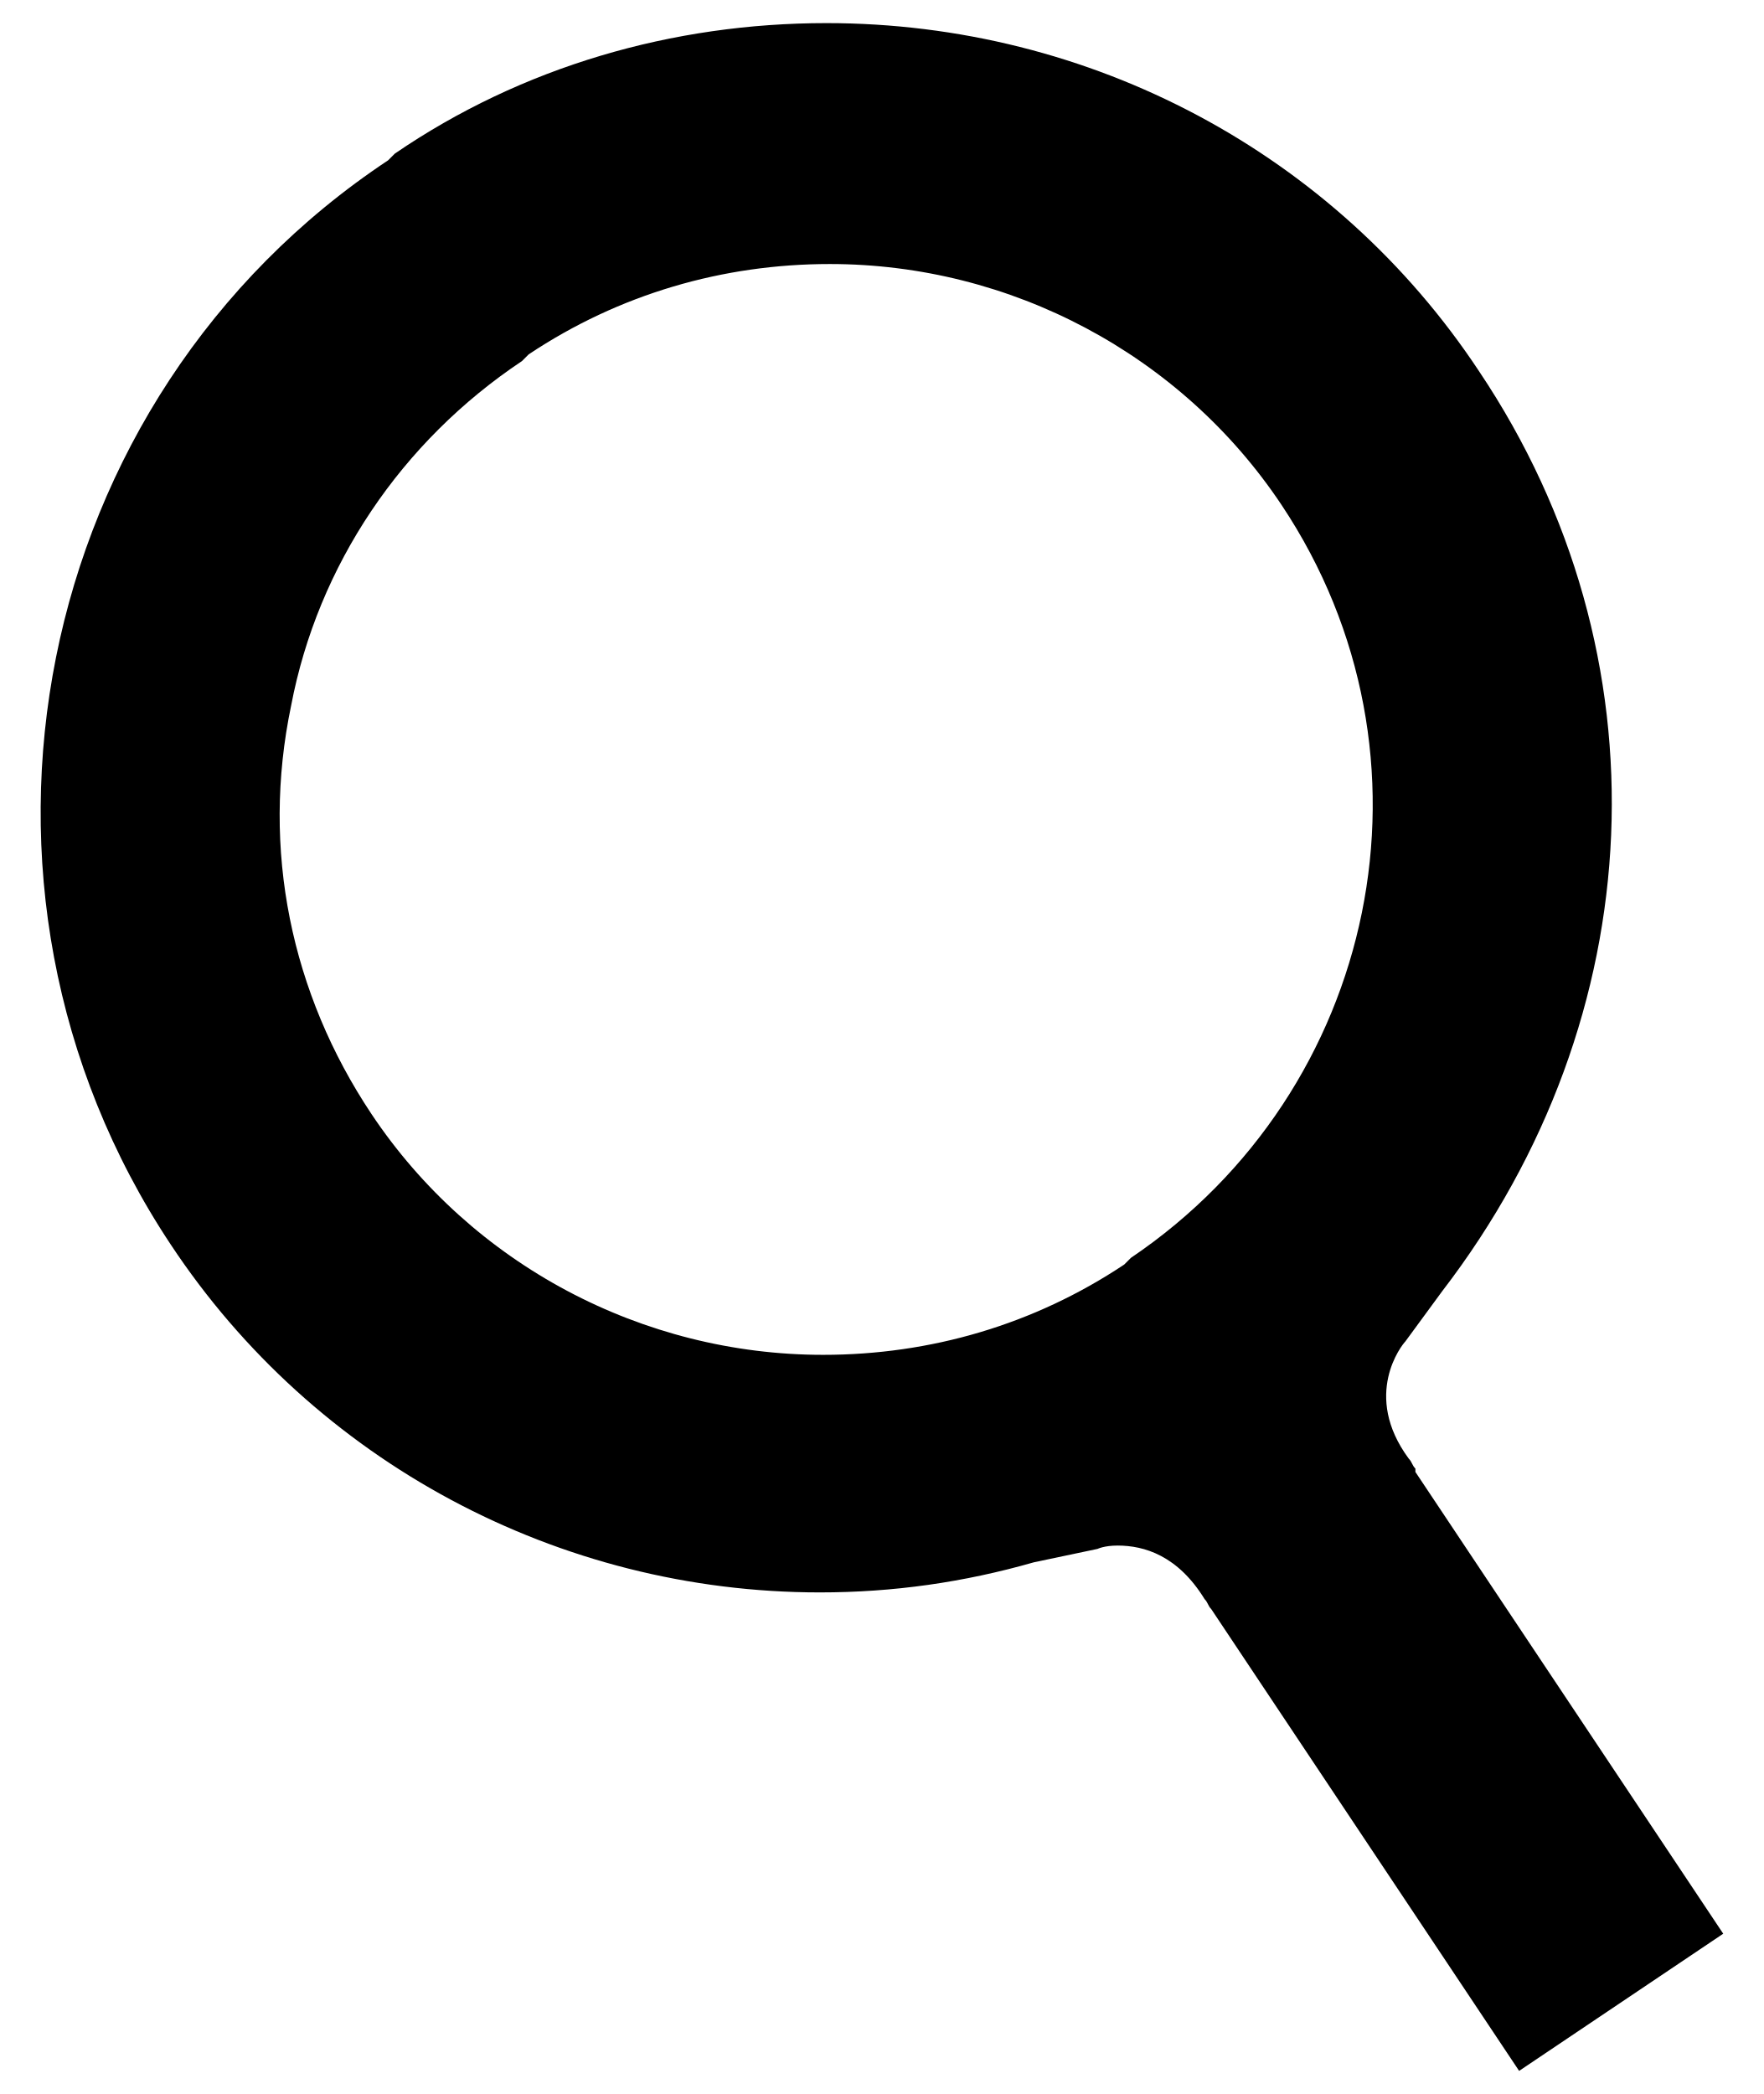
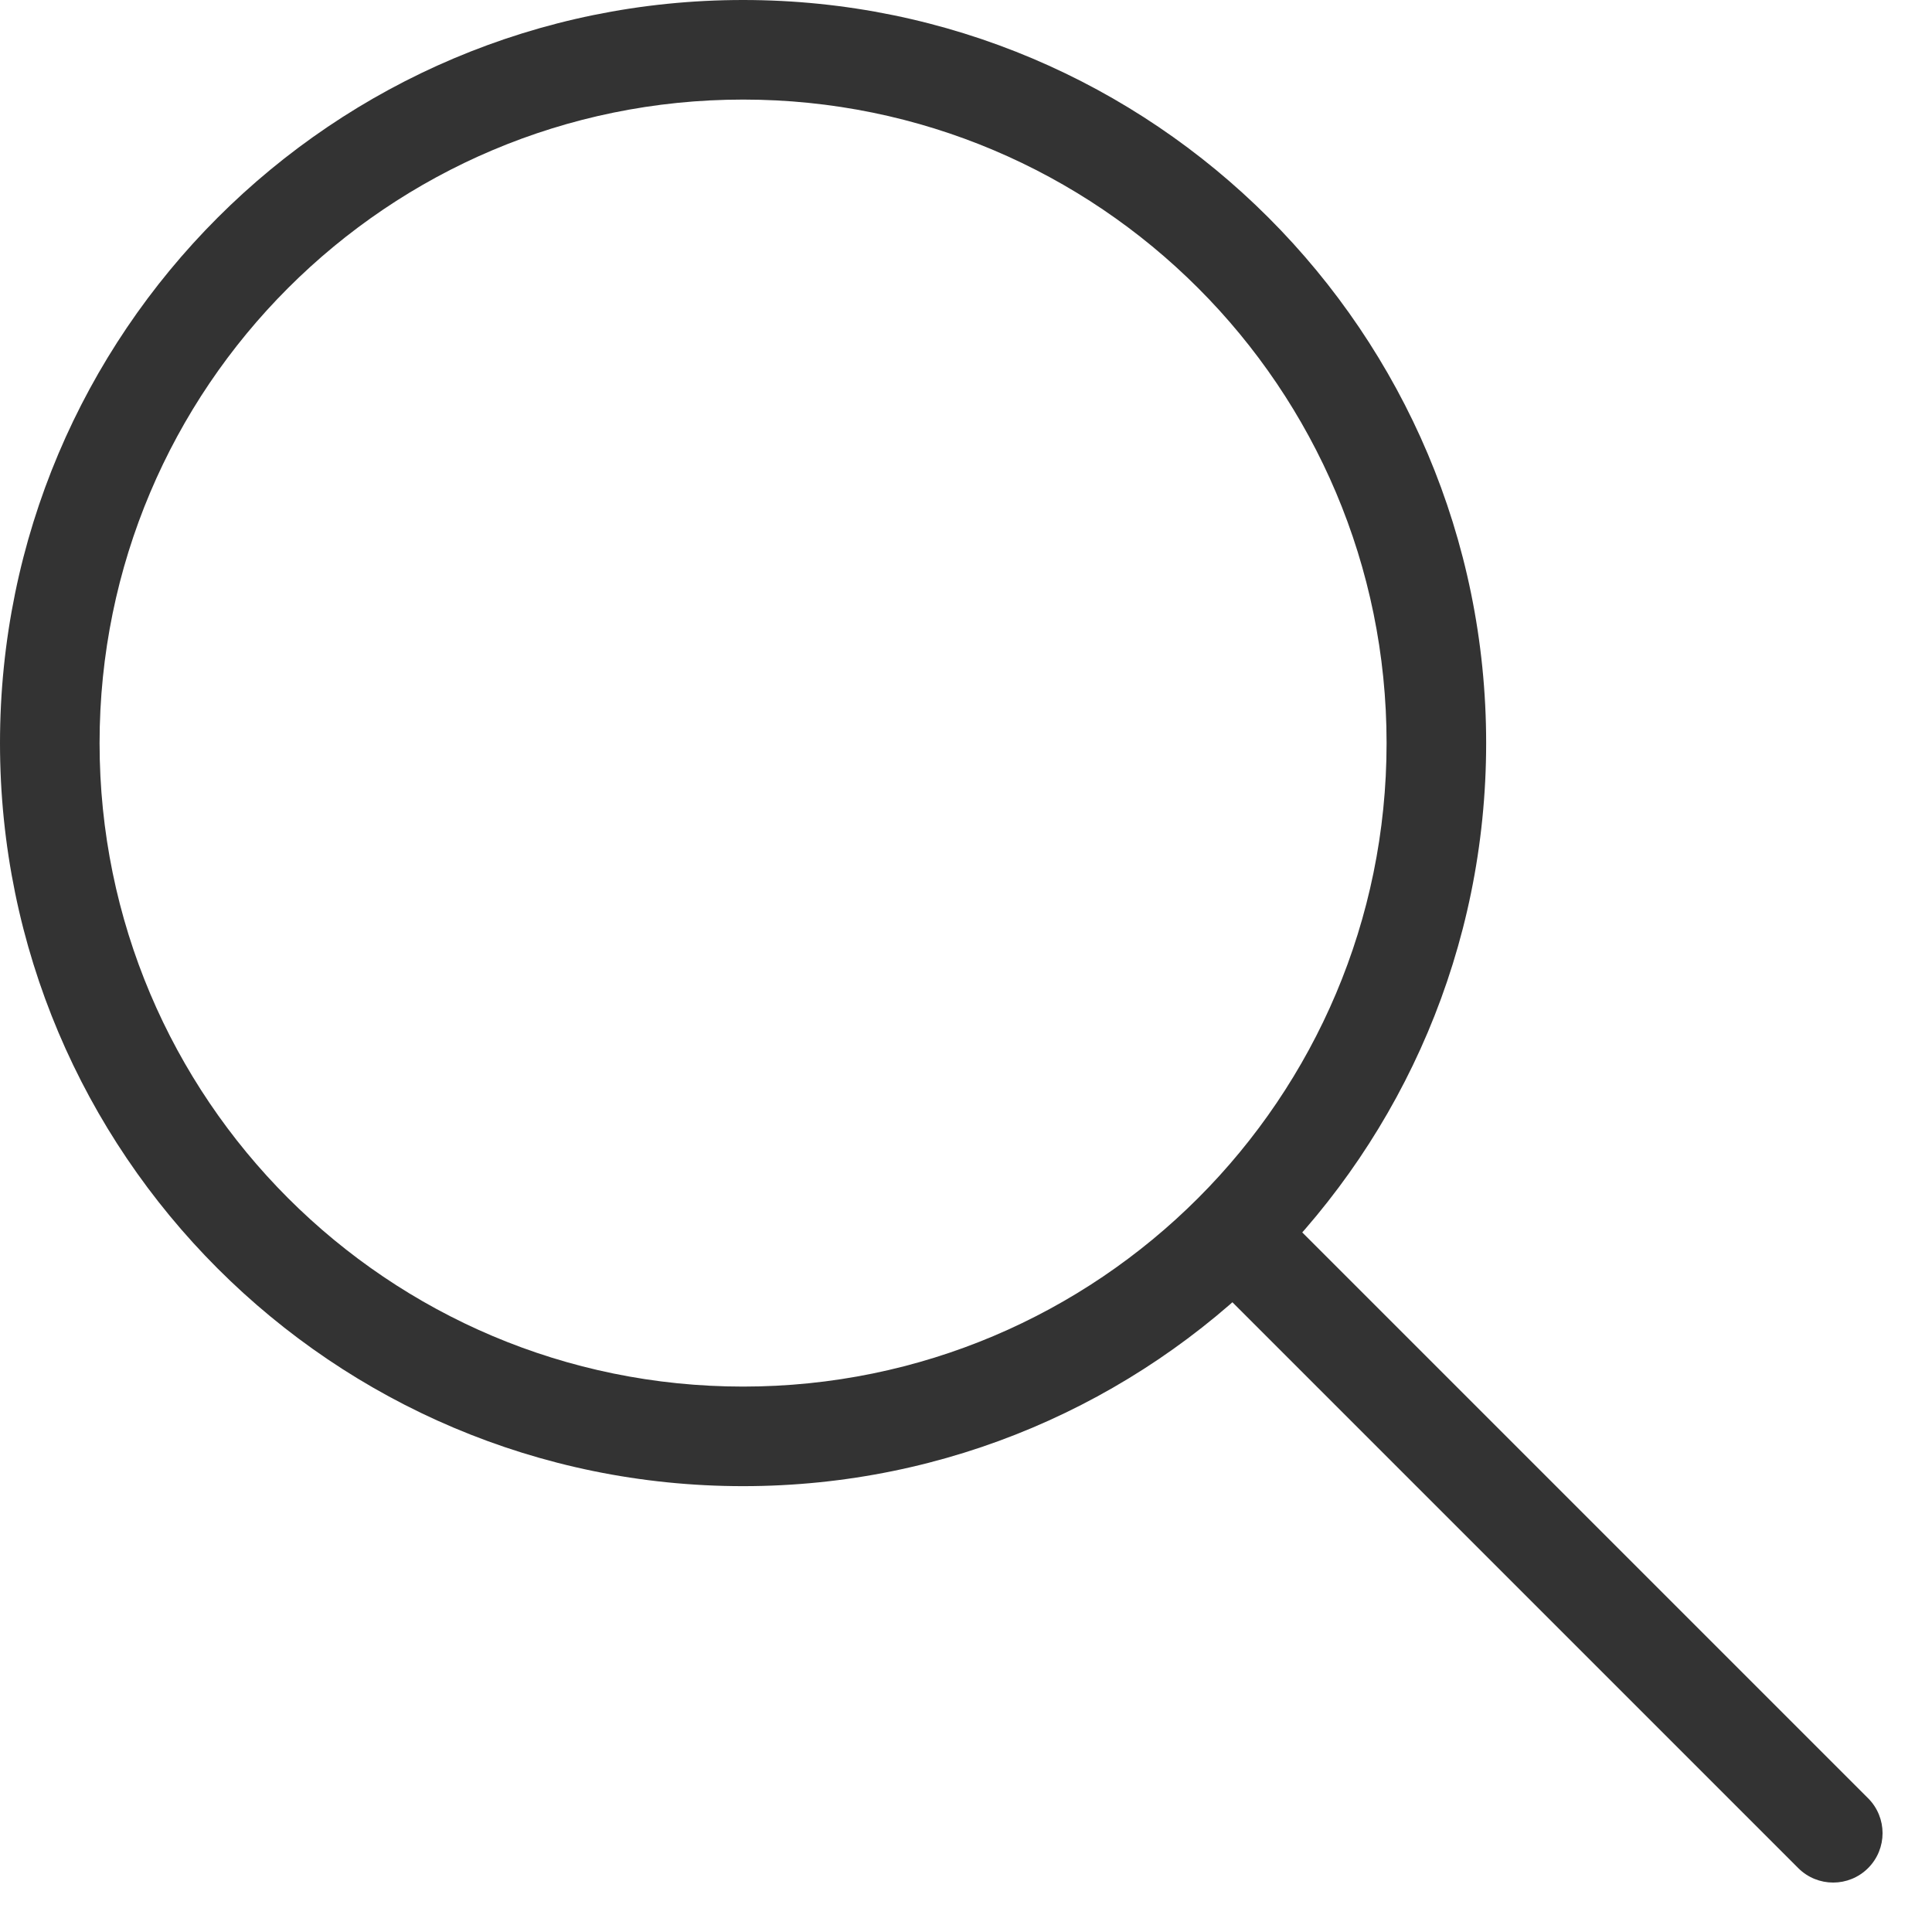
- <svg xmlns="http://www.w3.org/2000/svg" width="16" height="19" viewBox="0 0 52.7 62.2">
-   <path d="M45.4,61.7l-9.2-13.8c-0.1-0.1-0.1-0.2-0.2-0.3c-0.8-1.3-1.8-1.6-2.6-1.6c-0.4,0-0.6,0.1-0.6,0.1l-1.9,0.4   c-2.1,0.6-4.2,0.9-6.4,0.9l0,0c-7.8,0-15.1-3.9-19.4-10.4c-7.1-10.7-4.2-25.3,6.5-32.4l0.2-0.2c3.8-2.6,8.3-3.9,12.9-3.9   c7.9,0,15.2,3.9,19.5,10.4c5.7,8.5,5.2,19.3-1.1,27.5L42,39.9c-0.1,0.1-1.3,1.6,0.1,3.5c0.1,0.1,0.1,0.2,0.2,0.3l0,0.1l9.2,13.8   L45.4,61.7z M24.8,7.7c-3.2,0-6.3,0.9-9,2.7l-0.2,0.2c-3.6,2.4-6.1,6.1-6.9,10.3c-0.9,4.3,0,8.6,2.4,12.2c3,4.5,8.1,7.2,13.5,7.2   c3.2,0,6.3-0.9,9-2.7l0.2-0.2c7.4-5,9.5-15,4.5-22.5C35.3,10.4,30.2,7.7,24.8,7.7z" />
+ <svg xmlns="http://www.w3.org/2000/svg" width="13" height="13">
+   <path d="M12.57 12.1a.33.33 0 1 1-.47.47L8.08 8.55a.33.33 0 1 1 .47-.47l4.02 4.02zM5 10A5 5 0 1 1 5 0a5 5 0 0 1 0 10zm0-.67A4.33 4.33 0 1 0 5 .67a4.33 4.33 0 0 0 0 8.66z" fill="#333" fill-rule="nonzero" />
</svg>
